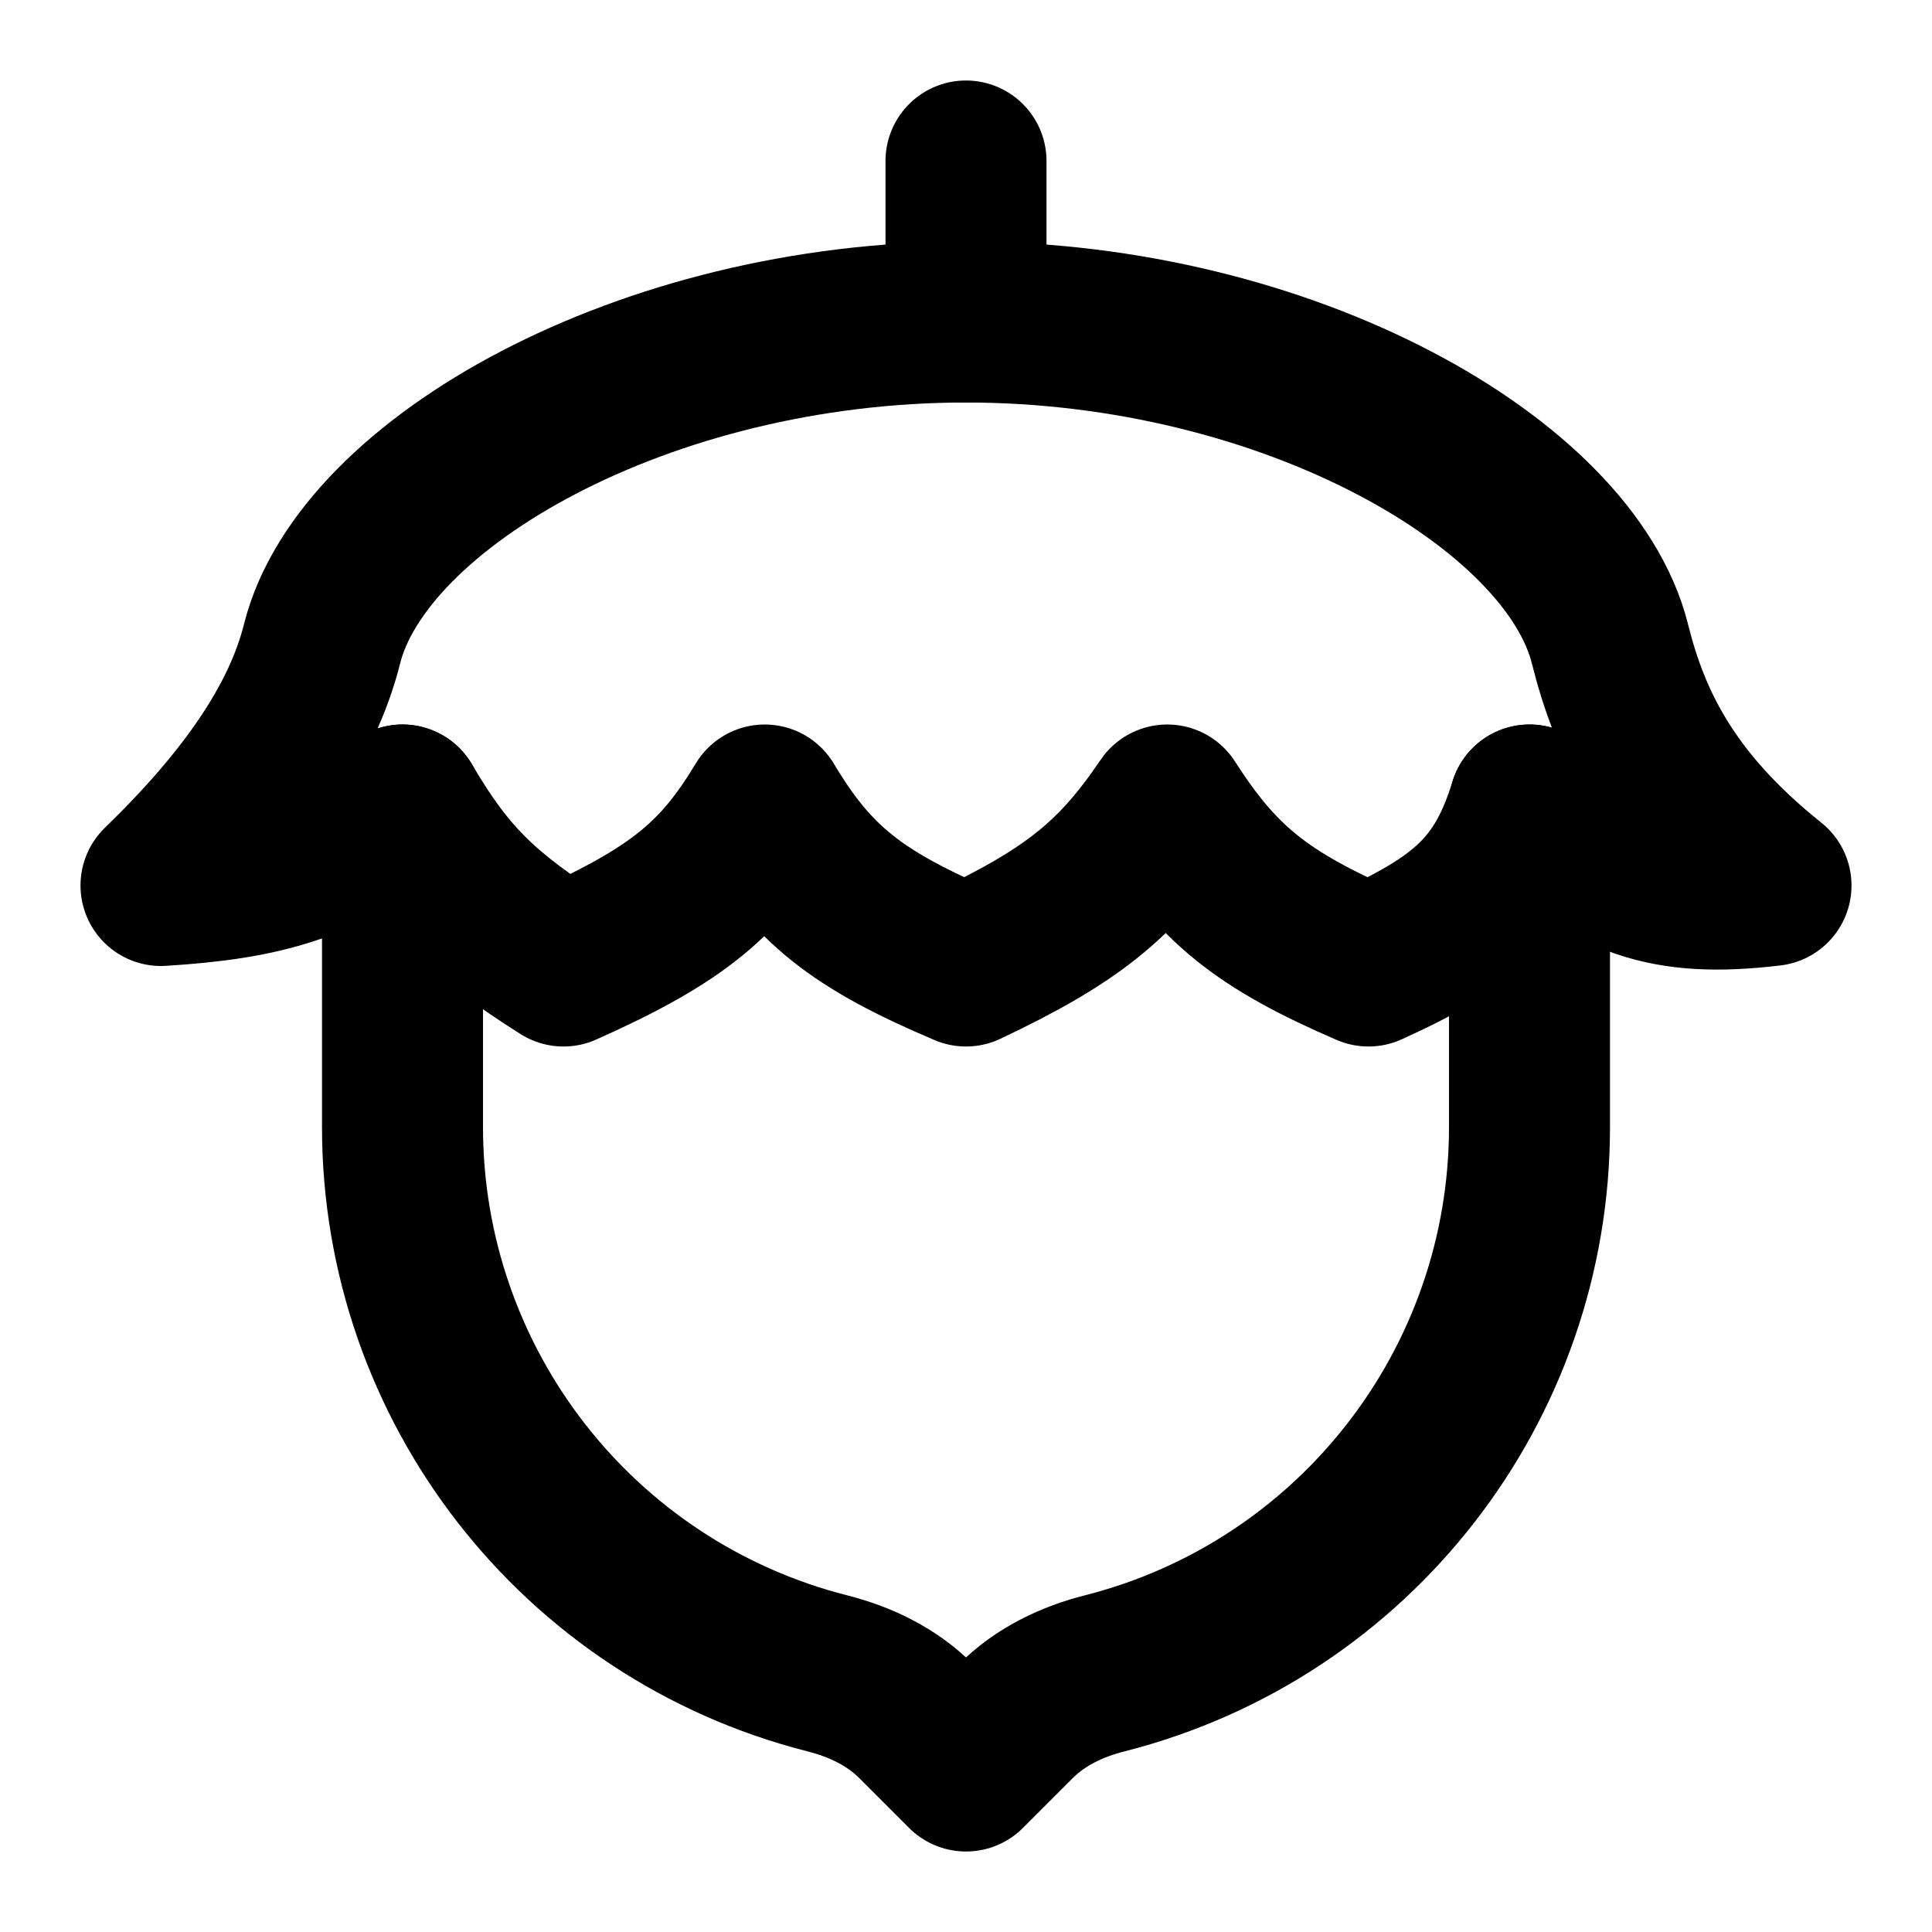
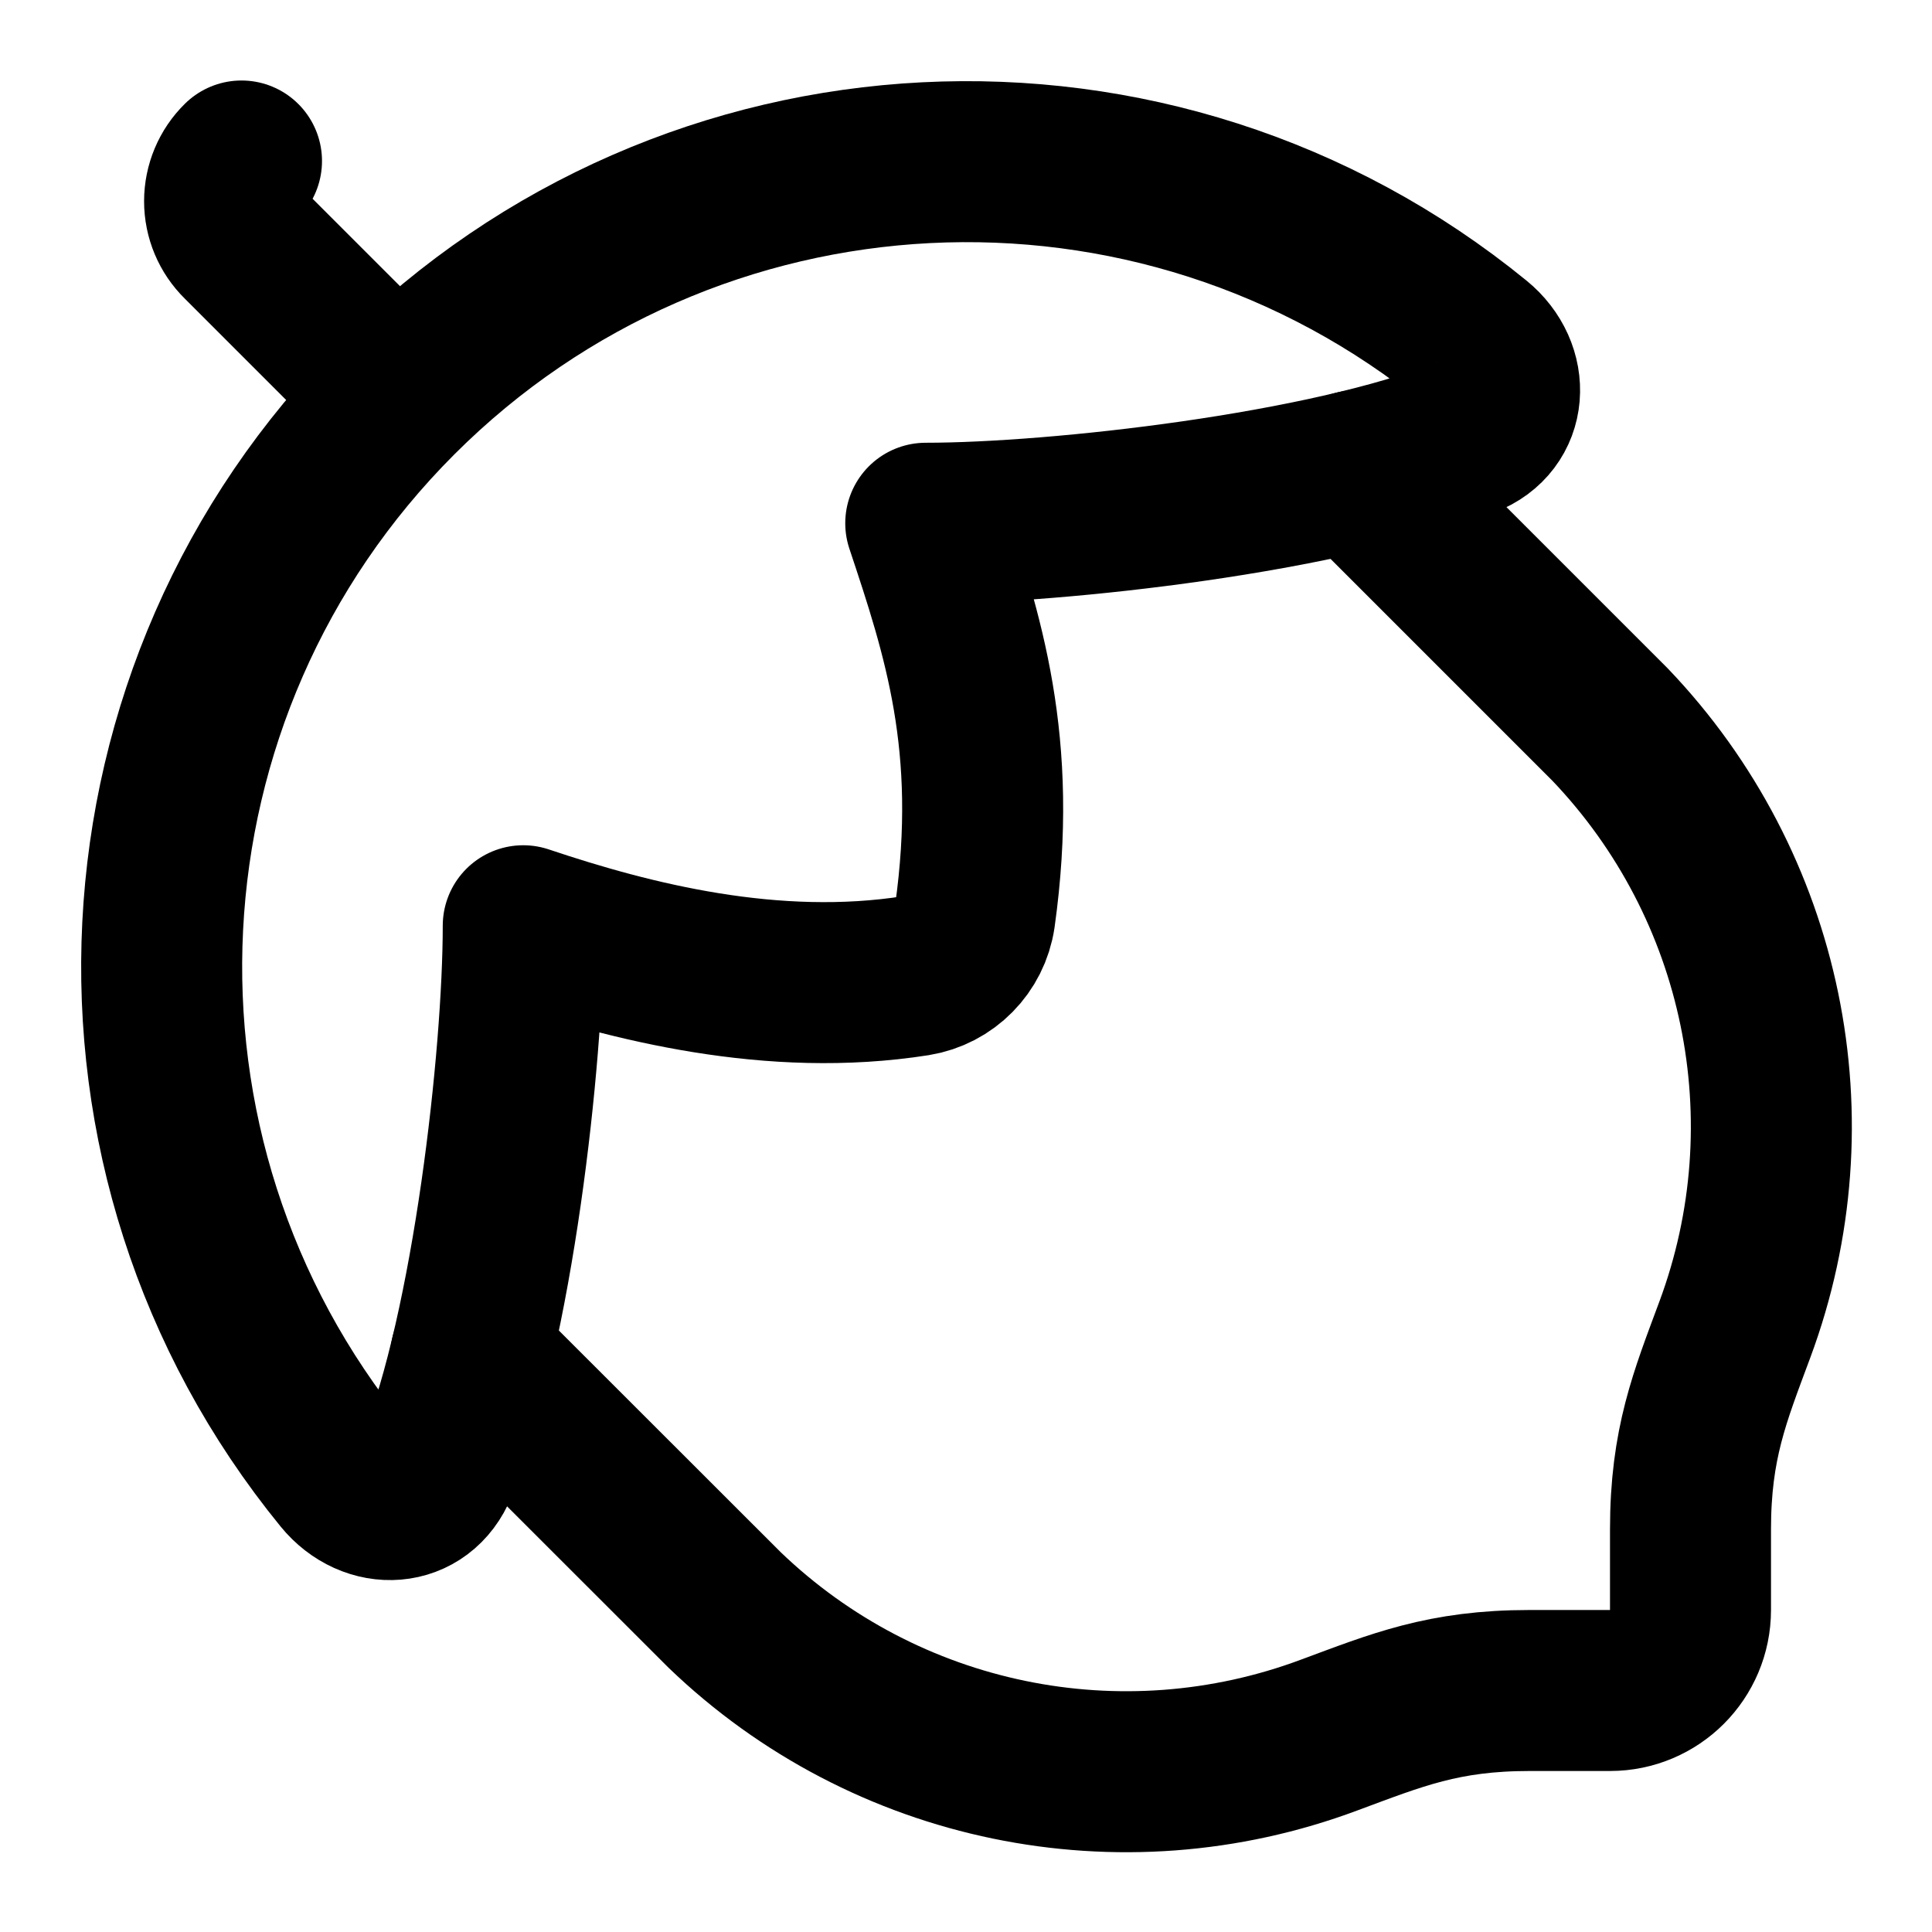
<svg xmlns="http://www.w3.org/2000/svg" width="24" height="24" viewBox="0 0 24 24" fill="none" stroke="#000000" stroke-width="2" stroke-linecap="round" stroke-linejoin="round">
-   <path d="M12 4V2" />
-   <path d="M5 10v4a7.004 7.004 0 0 0 5.277 6.787c.412.104.802.292 1.102.592L12 22l.621-.621c.3-.3.69-.488 1.102-.592A7.003 7.003 0 0 0 19 14v-4" />
-   <path d="M12 4C8 4 4.5 6 4 8c-.243.97-.919 1.952-2 3 1.31-.082 1.972-.29 3-1 .54.92.982 1.356 2 2 1.452-.647 1.954-1.098 2.5-2 .595.995 1.151 1.427 2.5 2 1.31-.621 1.862-1.058 2.5-2 .629.977 1.162 1.423 2.5 2 1.209-.548 1.68-.967 2-2 1.032.916 1.683 1.157 3 1-1.297-1.036-1.758-2.03-2-3-.5-2-4-4-8-4Z" />
+   <path d="M16.847 5.847 20 9a7.23 7.23 0 011.551 7.516C21.241 17.352 21 17.932 21 19v1a1 1 0 01-1 1h-1c-1.069 0-1.648.242-2.485.552A7.2 7.2 0 019.002 20l-3.155-3.153" />
+   <path d="M18.21 5.43c-1.71.69-5.07 1.07-6.71 1.07.46 1.38.91 2.74.61 4.88a.88.88 0 01-.73.74c-1.78.28-3.54-.17-4.88-.62 0 1.64-.38 5-1.07 6.71-.21.52-.82.55-1.17.12A10 10 0 0118.33 4.26c.43.35.4.97-.12 1.17" />
+   <path d="M4.93 4.93 3 3a.7.7 0 010-1" />
</svg>
